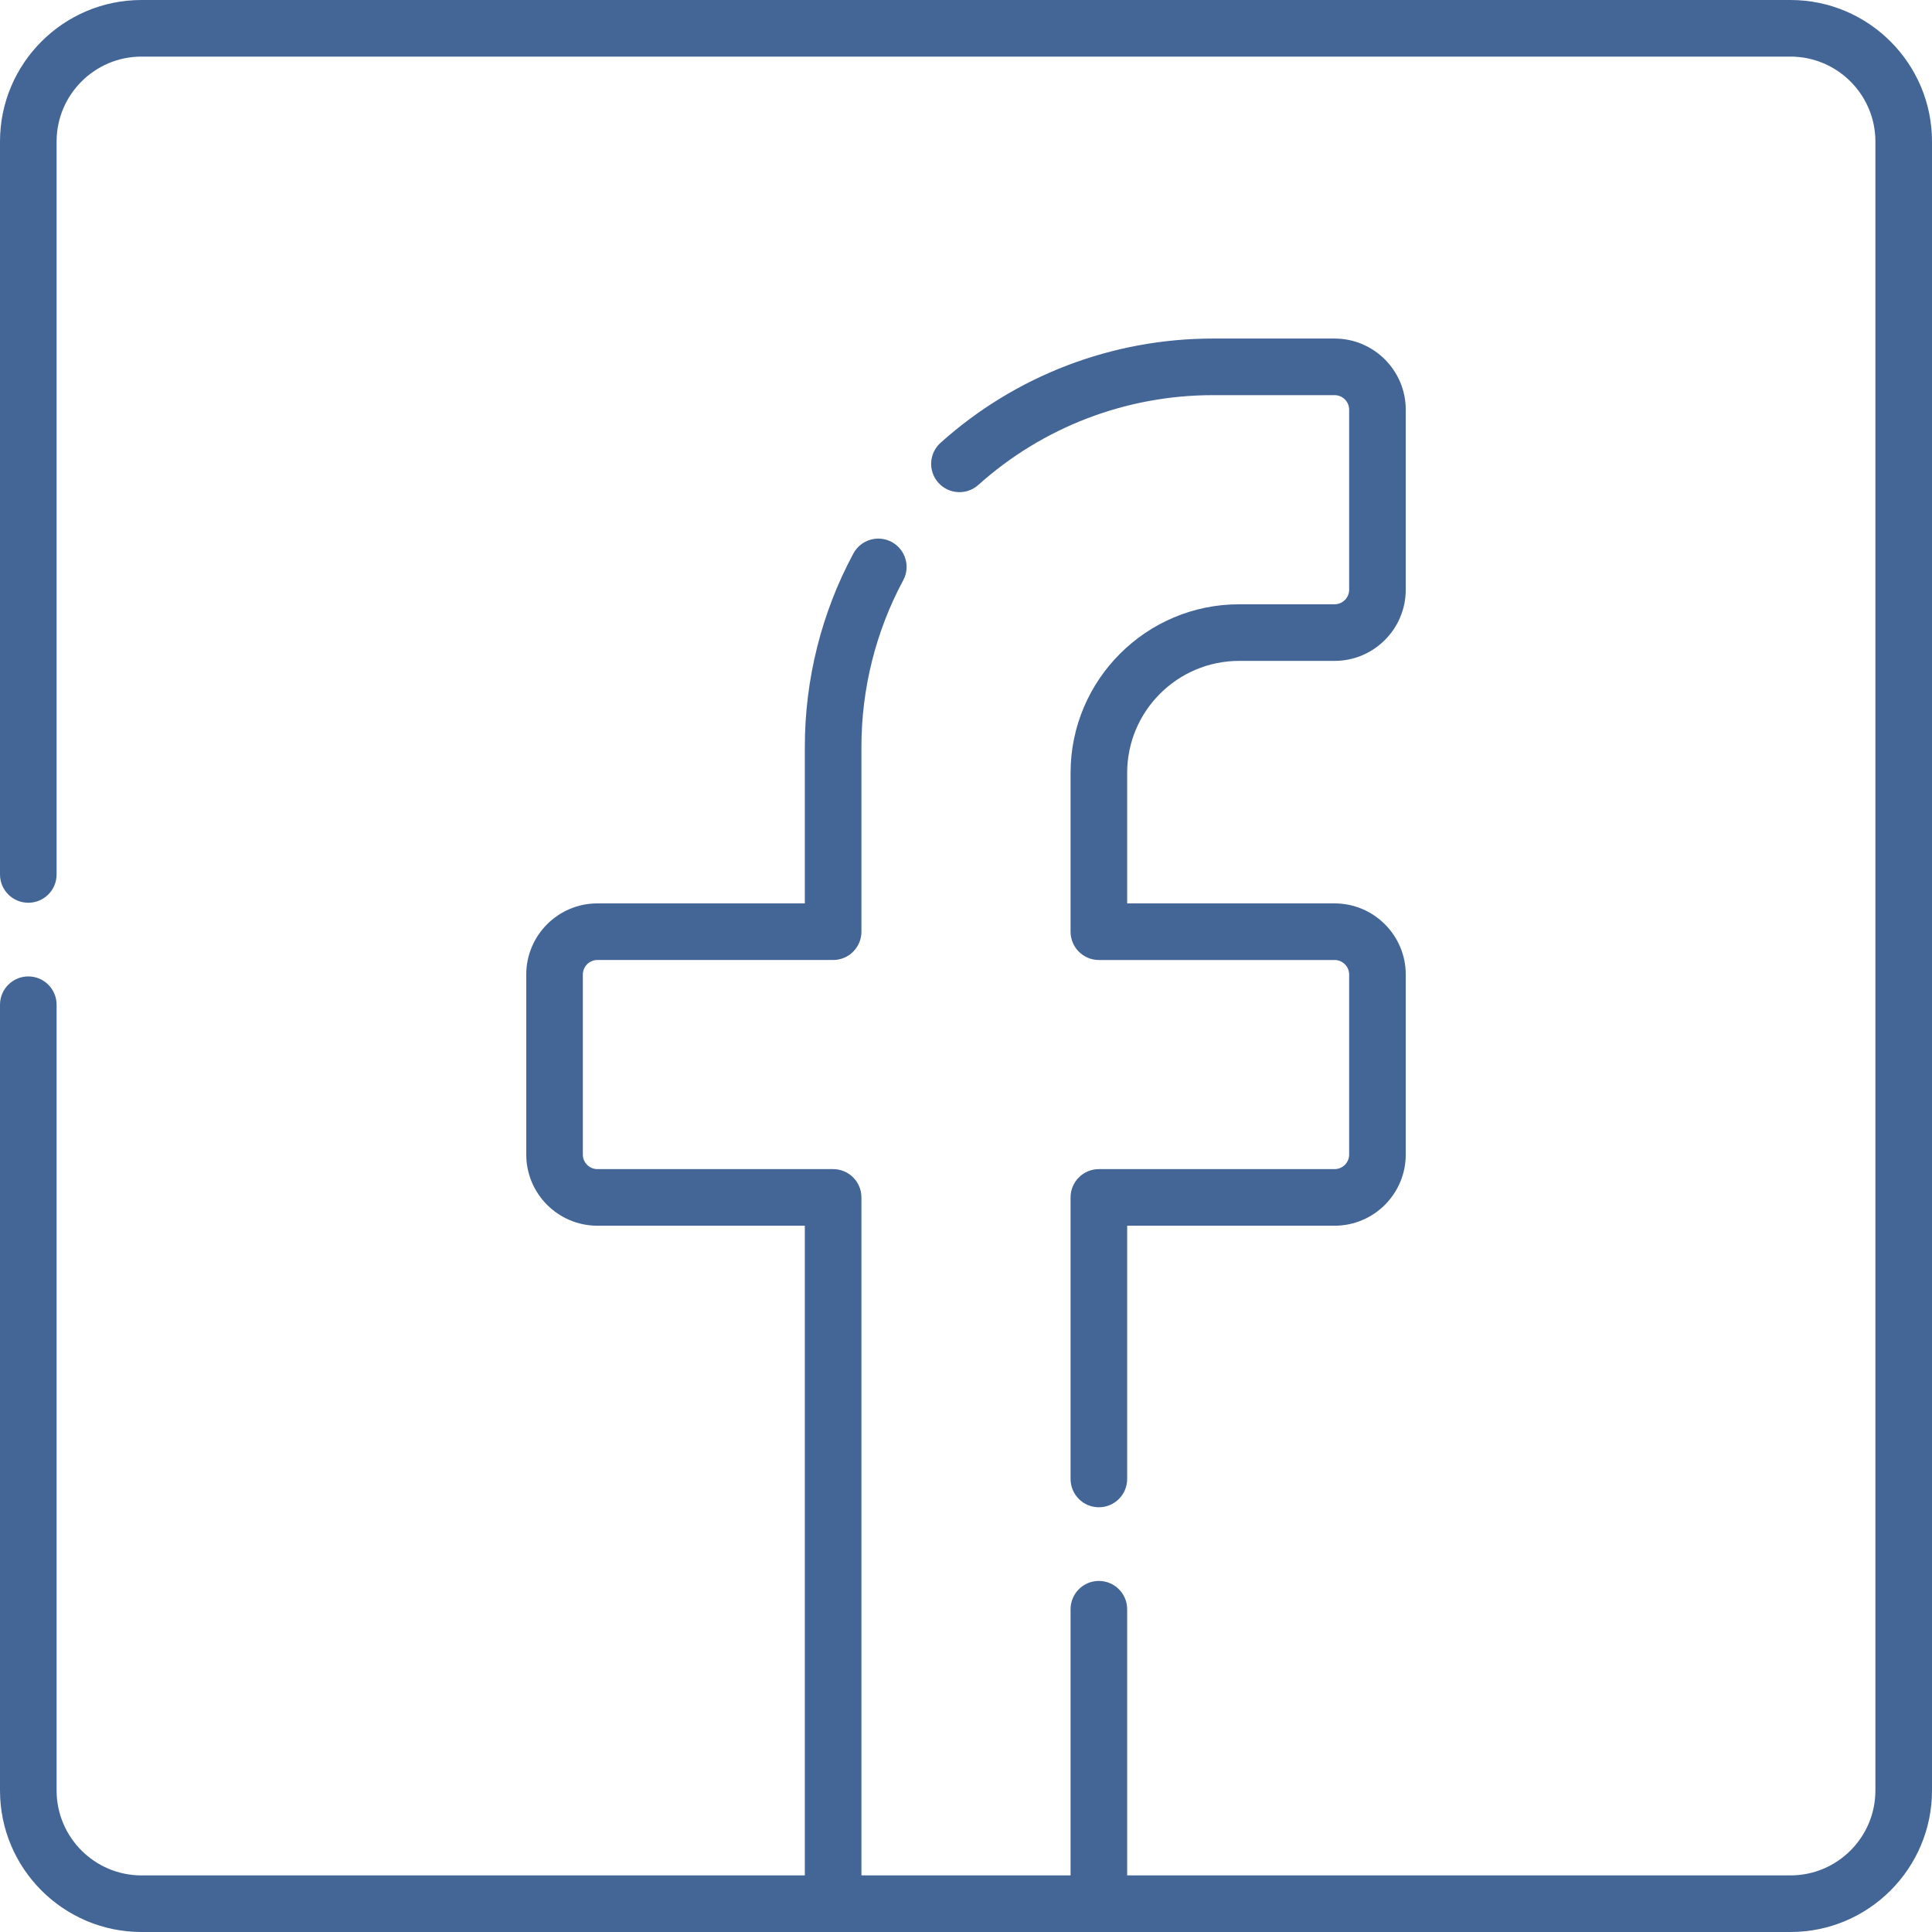
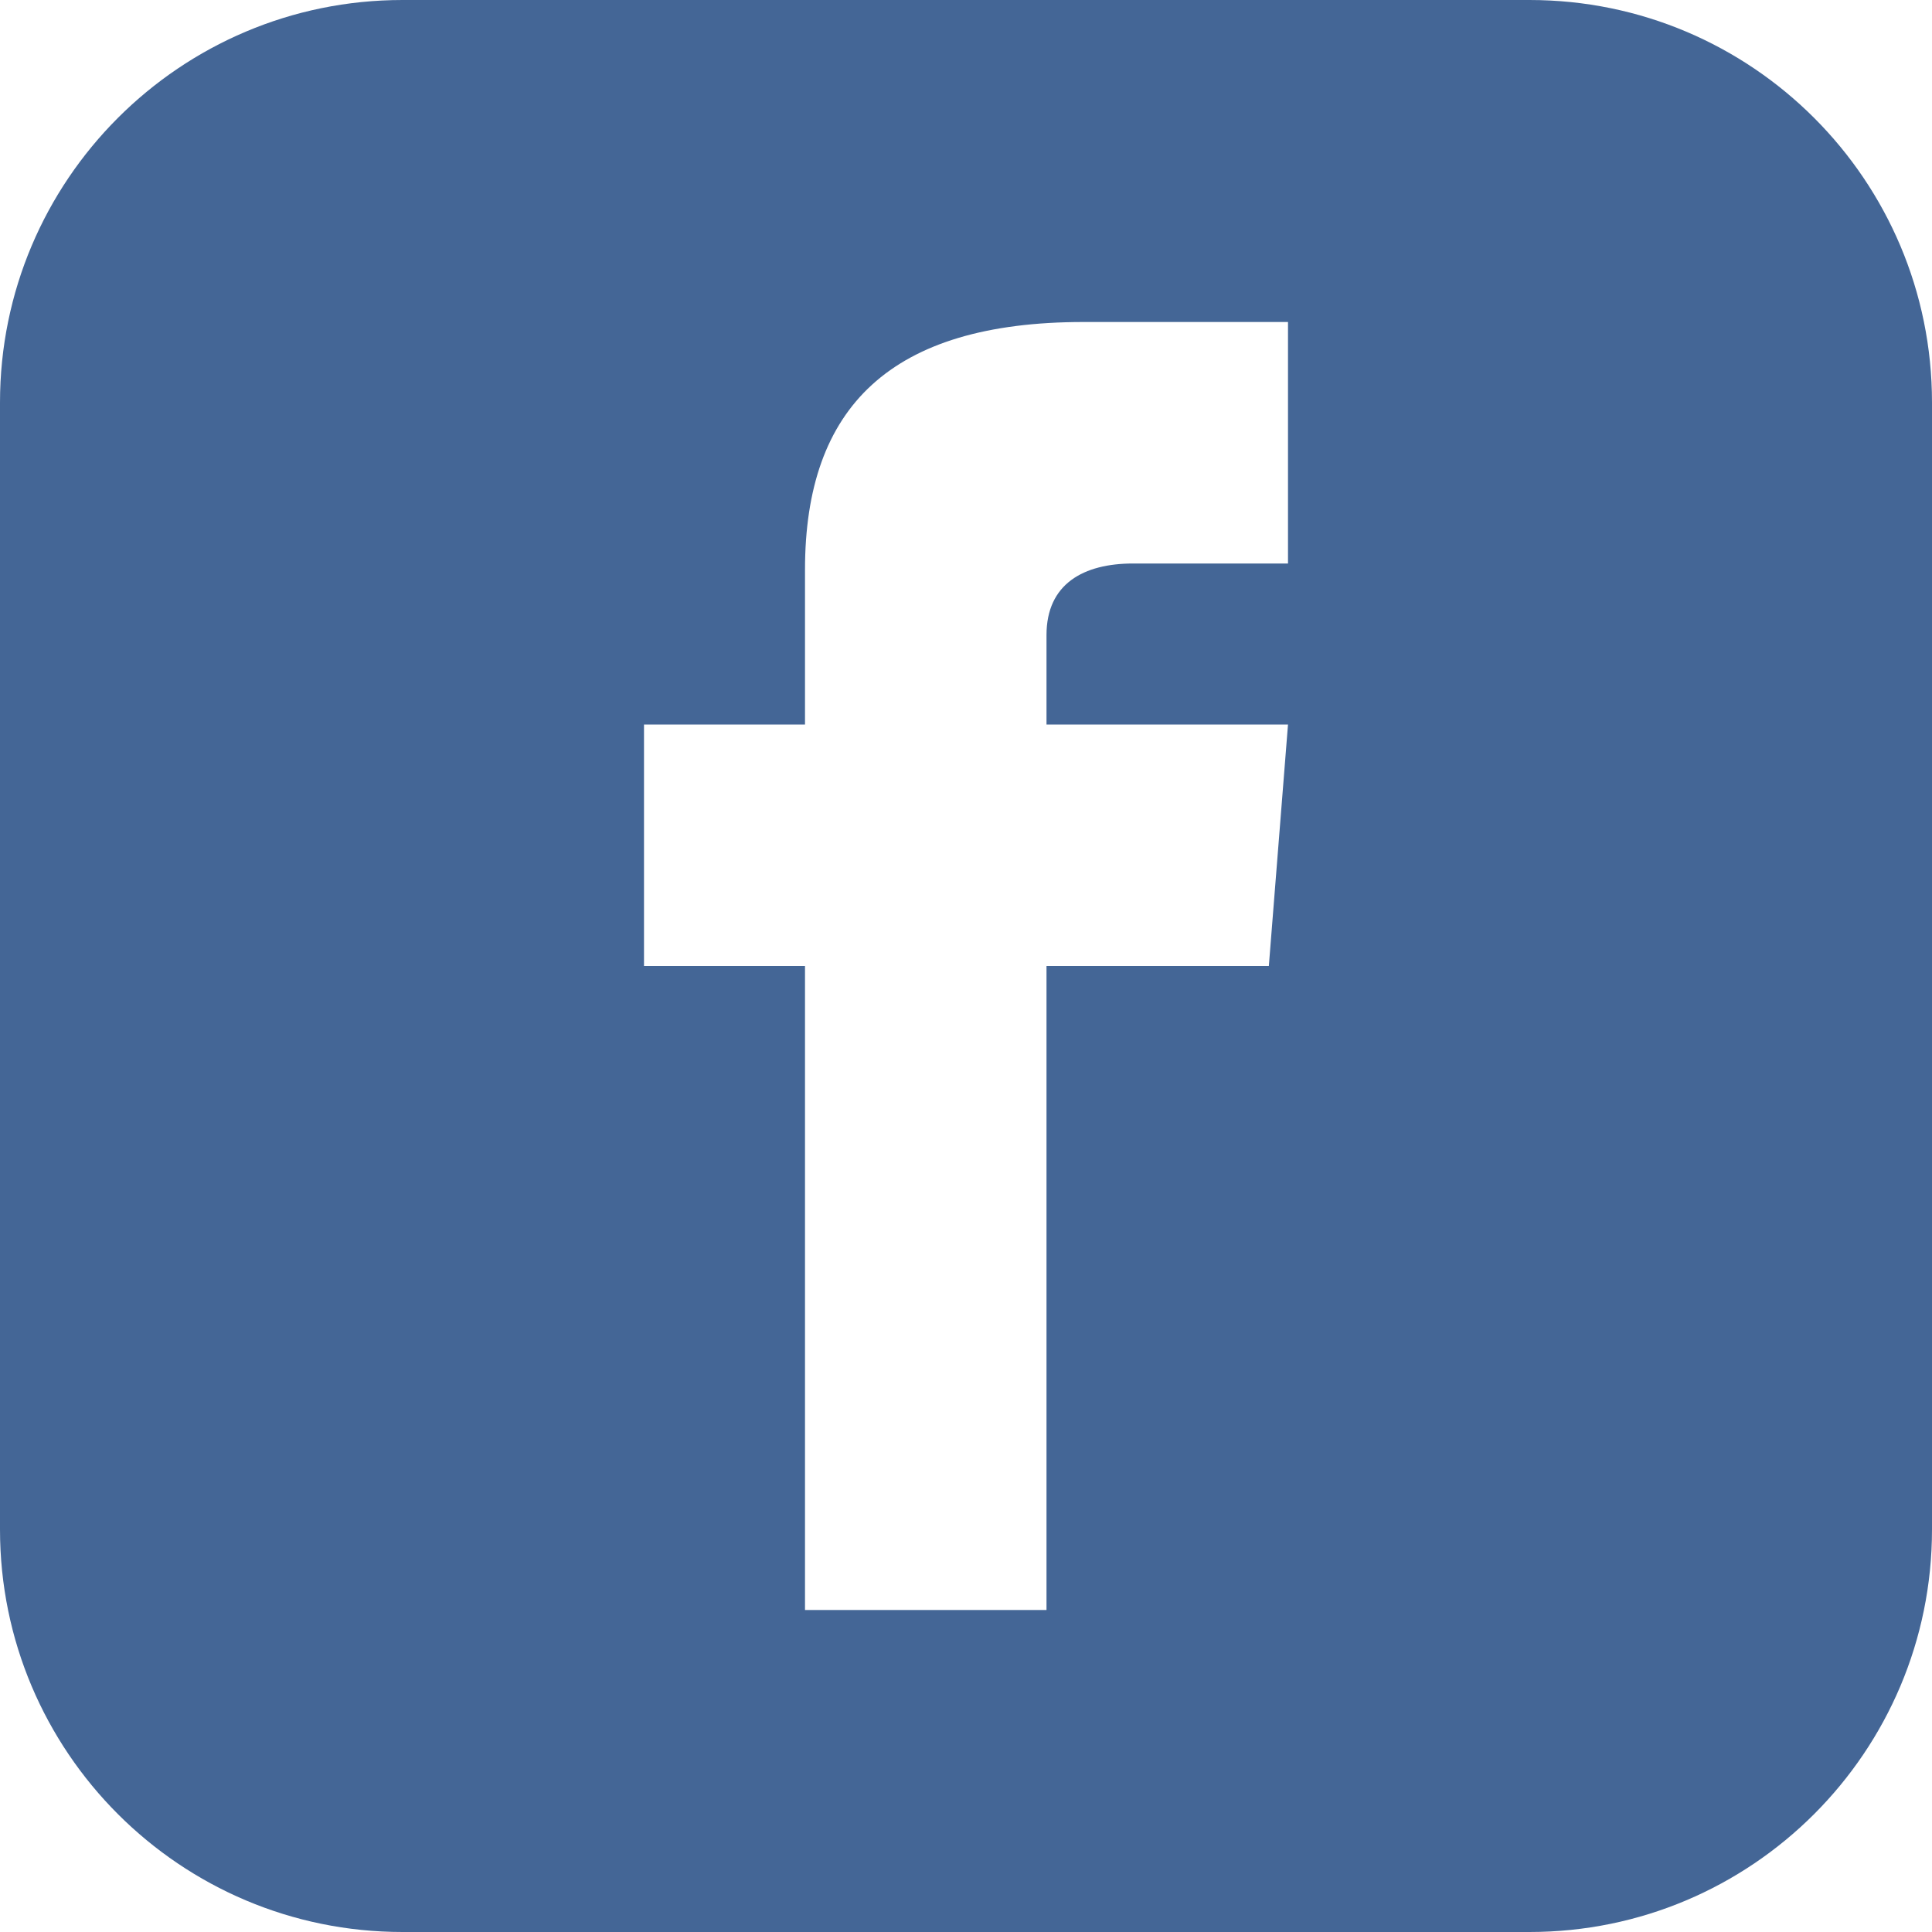
- <svg xmlns="http://www.w3.org/2000/svg" width="512" height="512" viewBox="0 0 512 512" fill="none">
-   <path d="M328.398 175.141H353.68C364.078 175.141 372.539 166.68 372.539 156.281V108.574C372.539 98.18 364.078 89.719 353.68 89.719H321.445C294.754 89.719 269.113 99.527 249.258 117.344C246.172 120.109 245.914 124.848 248.68 127.934C251.445 131.016 256.187 131.273 259.273 128.508C276.375 113.168 298.457 104.719 321.445 104.719H353.68C355.809 104.719 357.539 106.449 357.539 108.574V156.281C357.539 158.406 355.809 160.141 353.68 160.141H328.398C303.758 160.141 283.711 180.184 283.711 204.824V246.91C283.711 251.051 287.066 254.41 291.211 254.41H353.68C355.809 254.41 357.539 256.141 357.539 258.266V305.973C357.539 308.098 355.809 309.828 353.68 309.828H291.211C287.066 309.828 283.711 313.188 283.711 317.328V391.941C283.711 396.086 287.066 399.441 291.211 399.441C295.352 399.441 298.711 396.086 298.711 391.941V324.828H353.68C364.078 324.828 372.539 316.371 372.539 305.973V258.266C372.539 247.867 364.078 239.41 353.68 239.41H298.711V204.824C298.711 188.457 312.027 175.141 328.398 175.141Z" fill="#446696" />
-   <path d="M474.5 0H37.5C16.82 0 0 16.82 0 37.5V231.738C0 235.883 3.359 239.238 7.5 239.238C11.641 239.238 15 235.883 15 231.738V37.5C15 25.094 25.094 15 37.5 15H474.5C486.906 15 497 25.094 497 37.5V474.5C497 486.906 486.906 497 474.5 497H298.711V426.465C298.711 422.32 295.352 418.965 291.211 418.965C287.066 418.965 283.711 422.32 283.711 426.465V497H228.289V317.328C228.289 313.188 224.934 309.828 220.789 309.828H158.32C156.191 309.828 154.461 308.098 154.461 305.969V258.266C154.461 256.137 156.191 254.406 158.32 254.406H220.789C224.934 254.406 228.289 251.051 228.289 246.906V197.875C228.289 182.492 232.117 167.25 239.359 153.793C241.324 150.145 239.961 145.598 236.312 143.633C232.664 141.672 228.117 143.035 226.152 146.684C217.738 162.316 213.289 180.02 213.289 197.871V239.406H158.32C147.922 239.406 139.461 247.863 139.461 258.266V305.969C139.461 316.367 147.922 324.828 158.32 324.828H213.289V497H37.5C25.094 497 15 486.906 15 474.5V266.262C15 262.117 11.641 258.762 7.5 258.762C3.359 258.762 0 262.117 0 266.262V474.5C0 495.18 16.82 512 37.5 512H474.5C495.18 512 512 495.18 512 474.5V37.5C512 16.82 495.18 0 474.5 0Z" fill="#446696" />
+ <svg xmlns="http://www.w3.org/2000/svg" fill="#446696" width="24" height="24" viewBox="0 0 24 24">
+   <path d="M19 0h-14c-2.761 0-5 2.239-5 5v14c0 2.761 2.239 5 5 5h14c2.762 0 5-2.239 5-5v-14c0-2.761-2.238-5-5-5zm-3 7h-1.924c-.615 0-1.076.252-1.076.889v1.111h3l-.238 3h-2.762v8h-3v-8h-2v-3h2v-1.923c0-2.022 1.064-3.077 3.461-3.077h2.539v3z" />
</svg>
